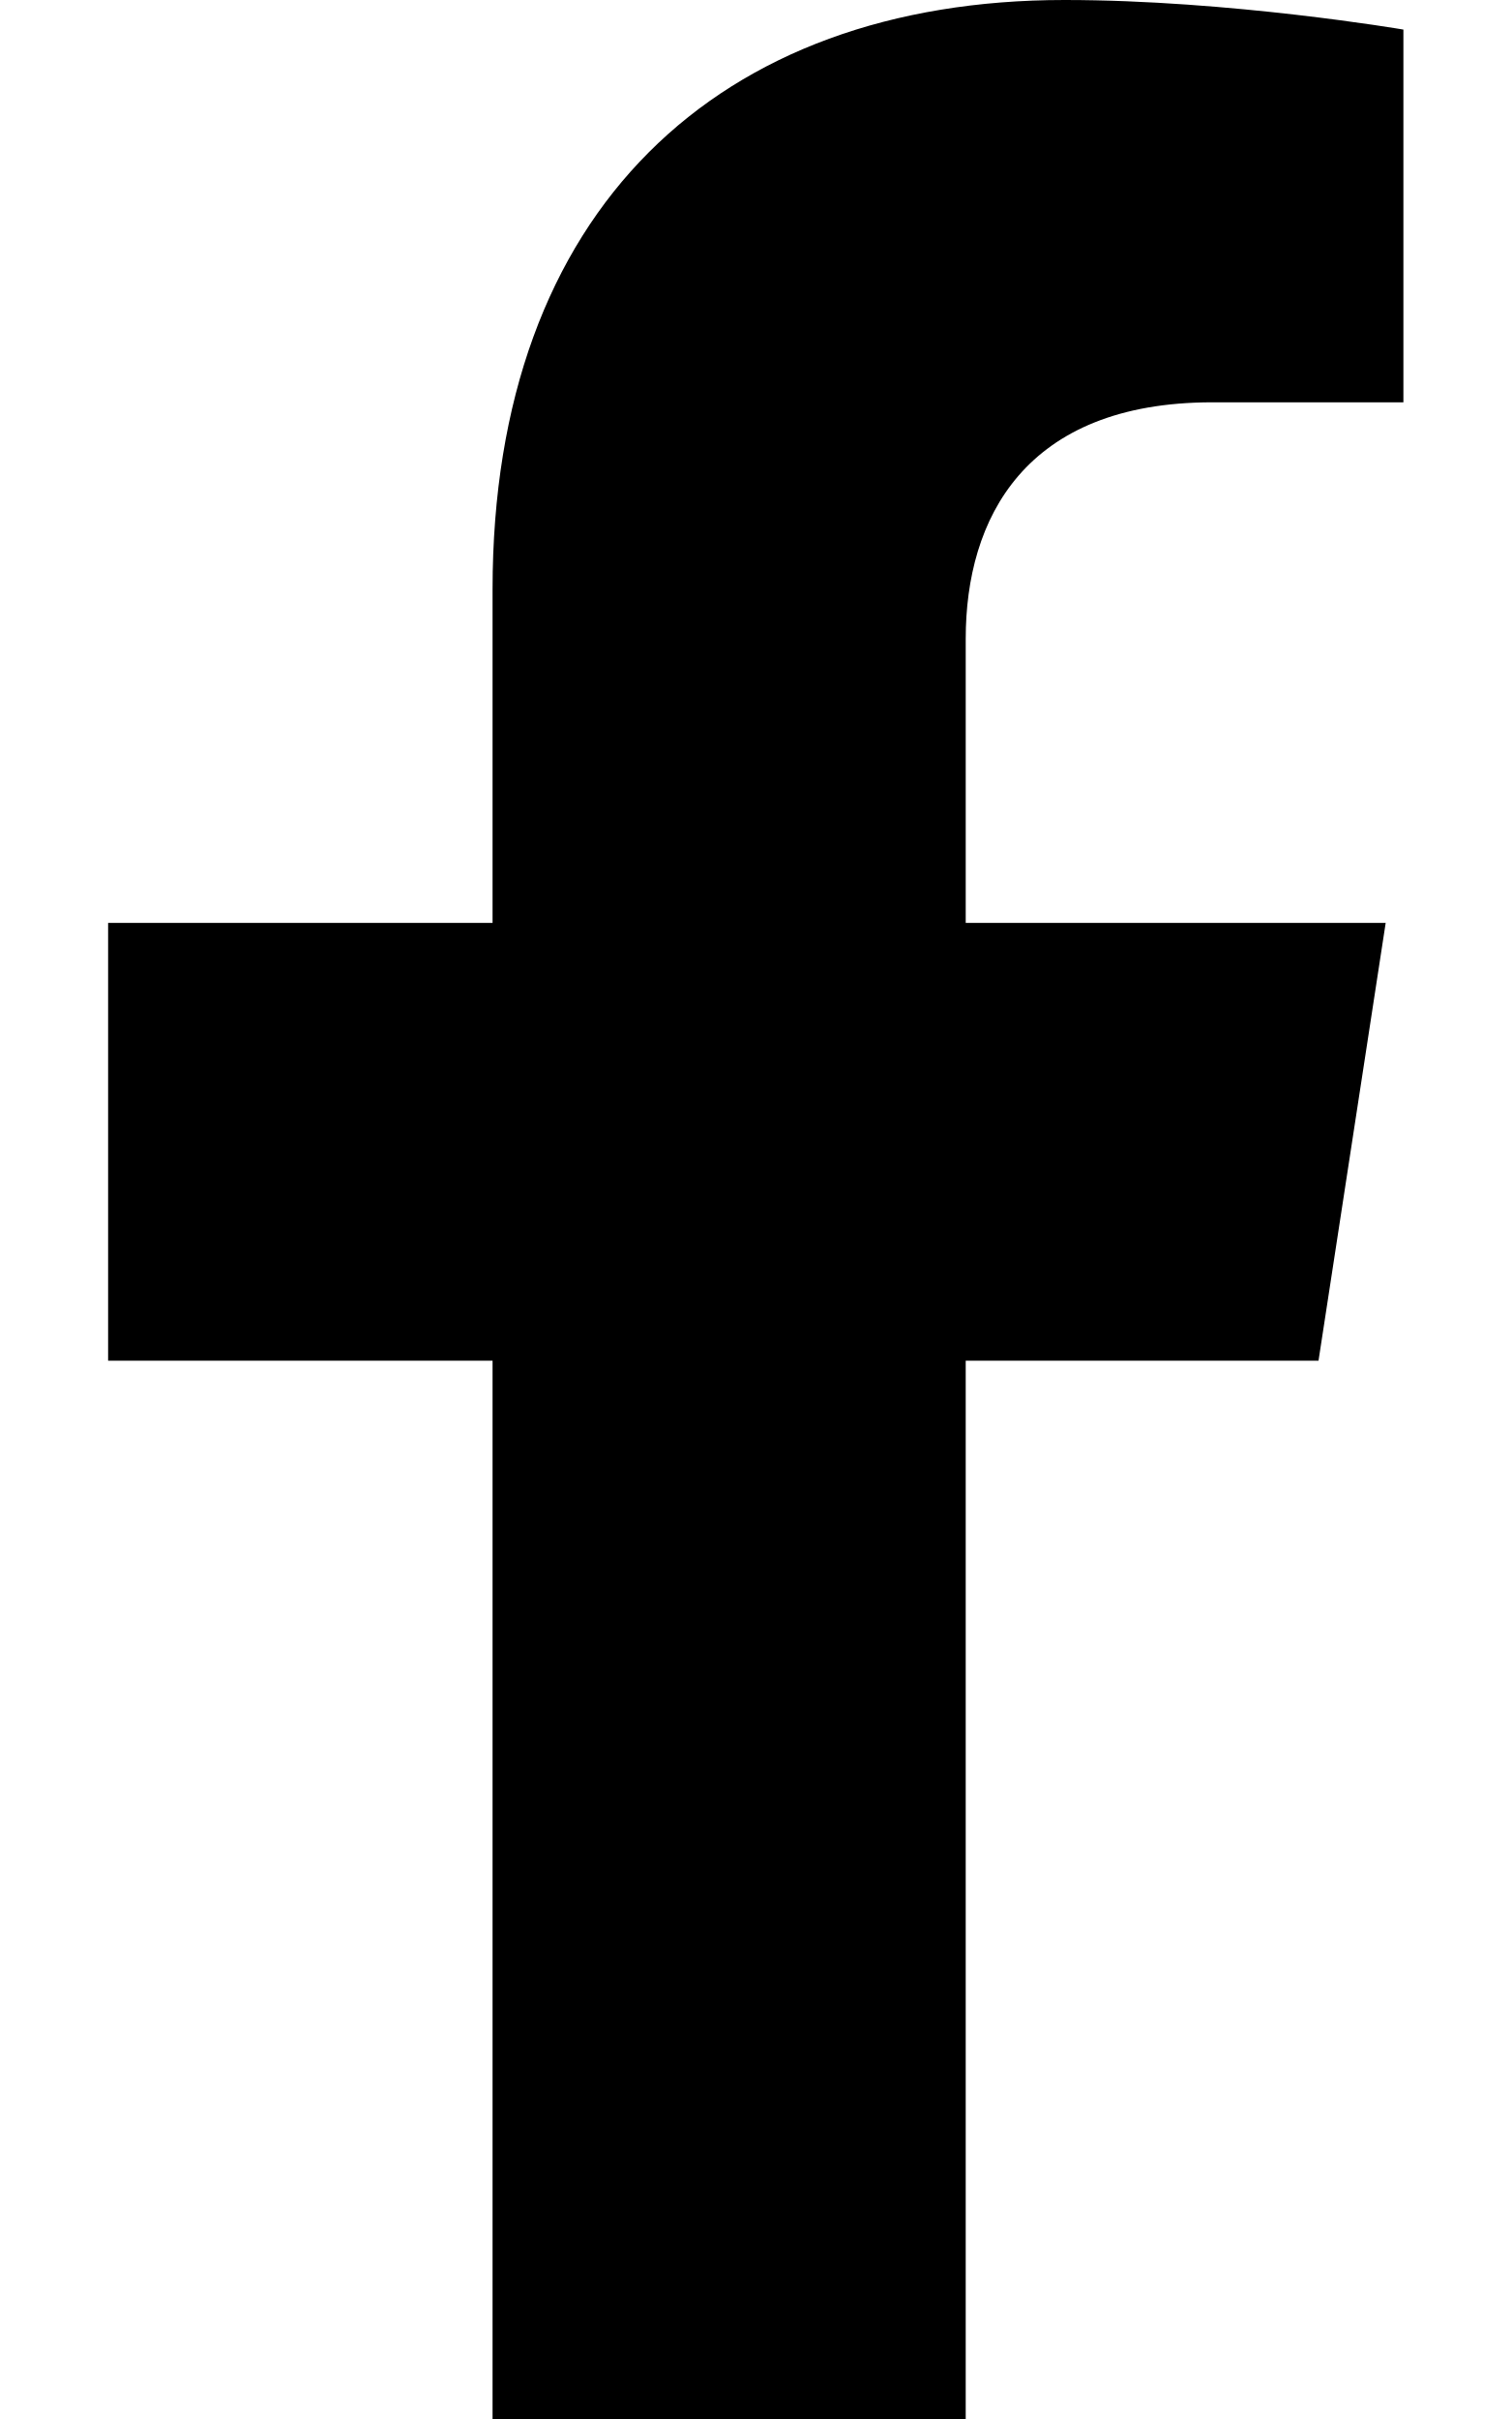
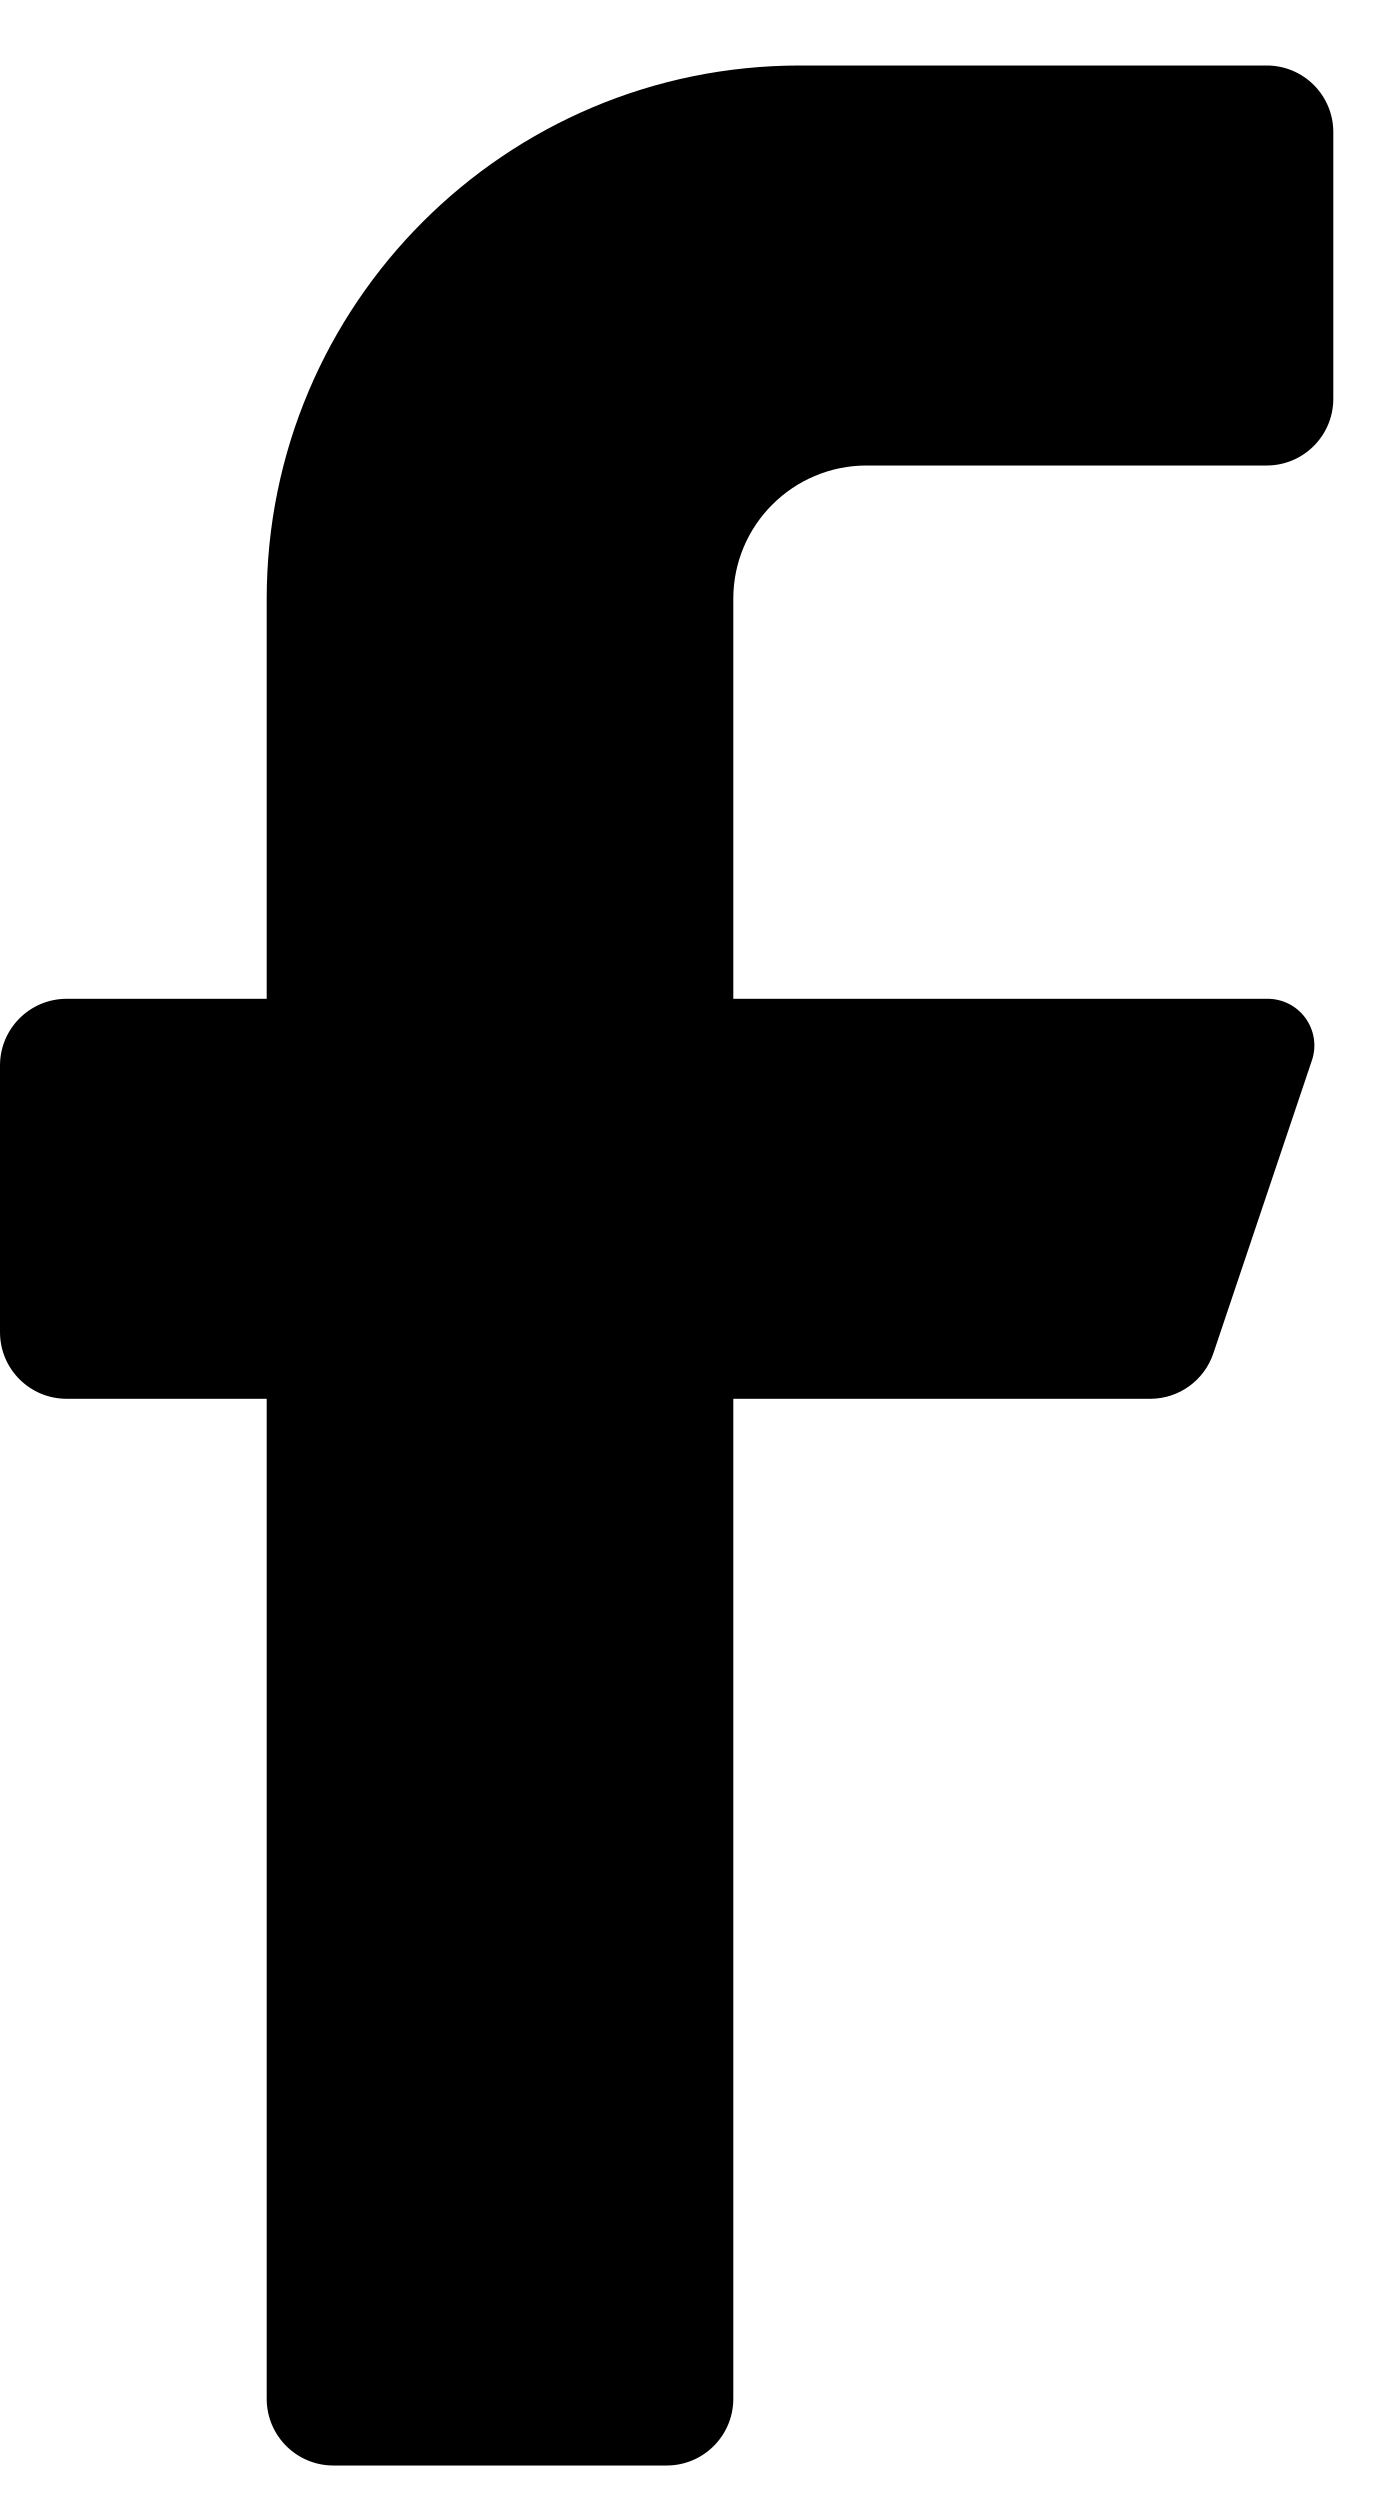
- <svg xmlns="http://www.w3.org/2000/svg" viewBox="0 0 320 512">
-   <path d="M279.14 288l14.22-92.66h-88.91v-60.13c0-25.35 12.42-50.06 52.24-50.06h40.42V6.26S260.43 0 225.36 0c-73.22 0-121.08 44.38-121.08 124.72v70.62H22.89V288h81.39v224h100.17V288z" />
+ <svg xmlns="http://www.w3.org/2000/svg" width="14" height="25" viewBox="0 0 14 25" fill="none">
+   <path d="M12.667 4.655H8.667C7.93 4.655 7.333 5.252 7.333 5.988V9.988H12.667C12.818 9.985 12.962 10.055 13.052 10.177C13.142 10.299 13.168 10.457 13.12 10.601L12.133 13.535C12.042 13.804 11.791 13.986 11.507 13.988H7.333V23.988C7.333 24.356 7.035 24.655 6.667 24.655H3.333C2.965 24.655 2.667 24.356 2.667 23.988V13.988H0.667C0.298 13.988 0 13.69 0 13.322V10.655C0 10.287 0.298 9.988 0.667 9.988H2.667V5.988C2.667 3.043 5.055 0.655 8 0.655H12.667C13.035 0.655 13.333 0.953 13.333 1.321V3.988C13.333 4.356 13.035 4.655 12.667 4.655Z" fill="black" />
</svg>
